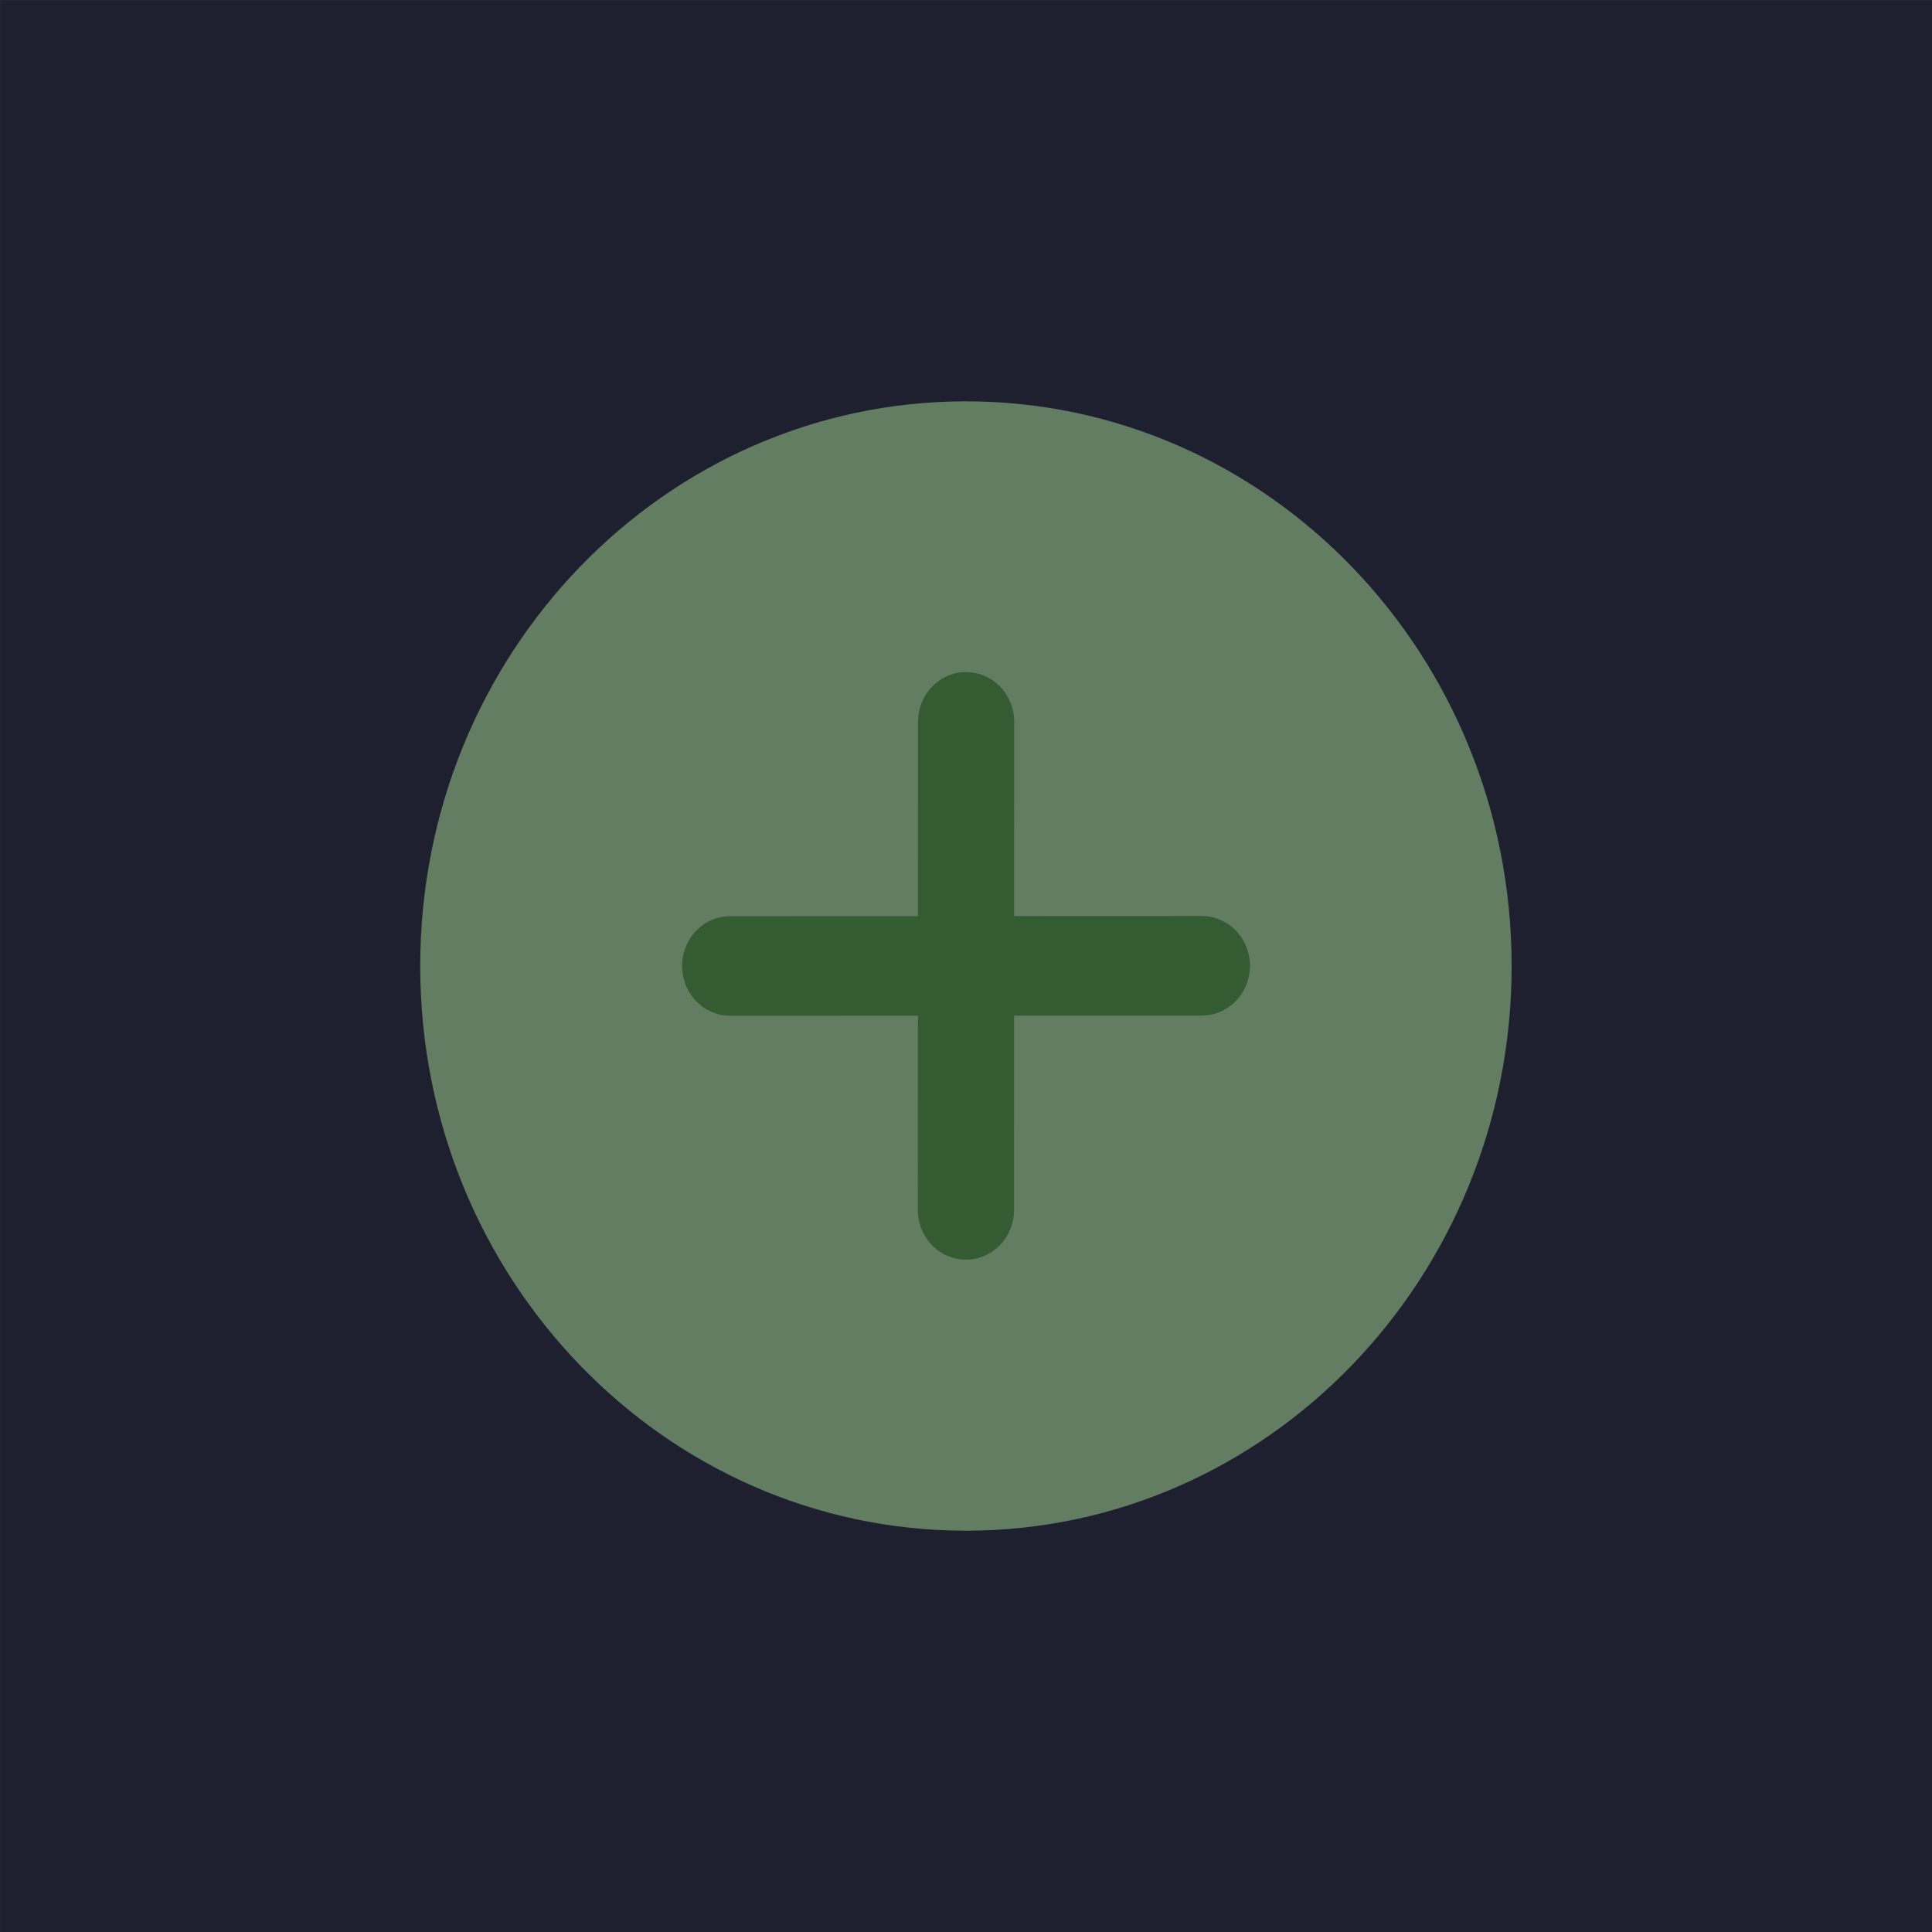
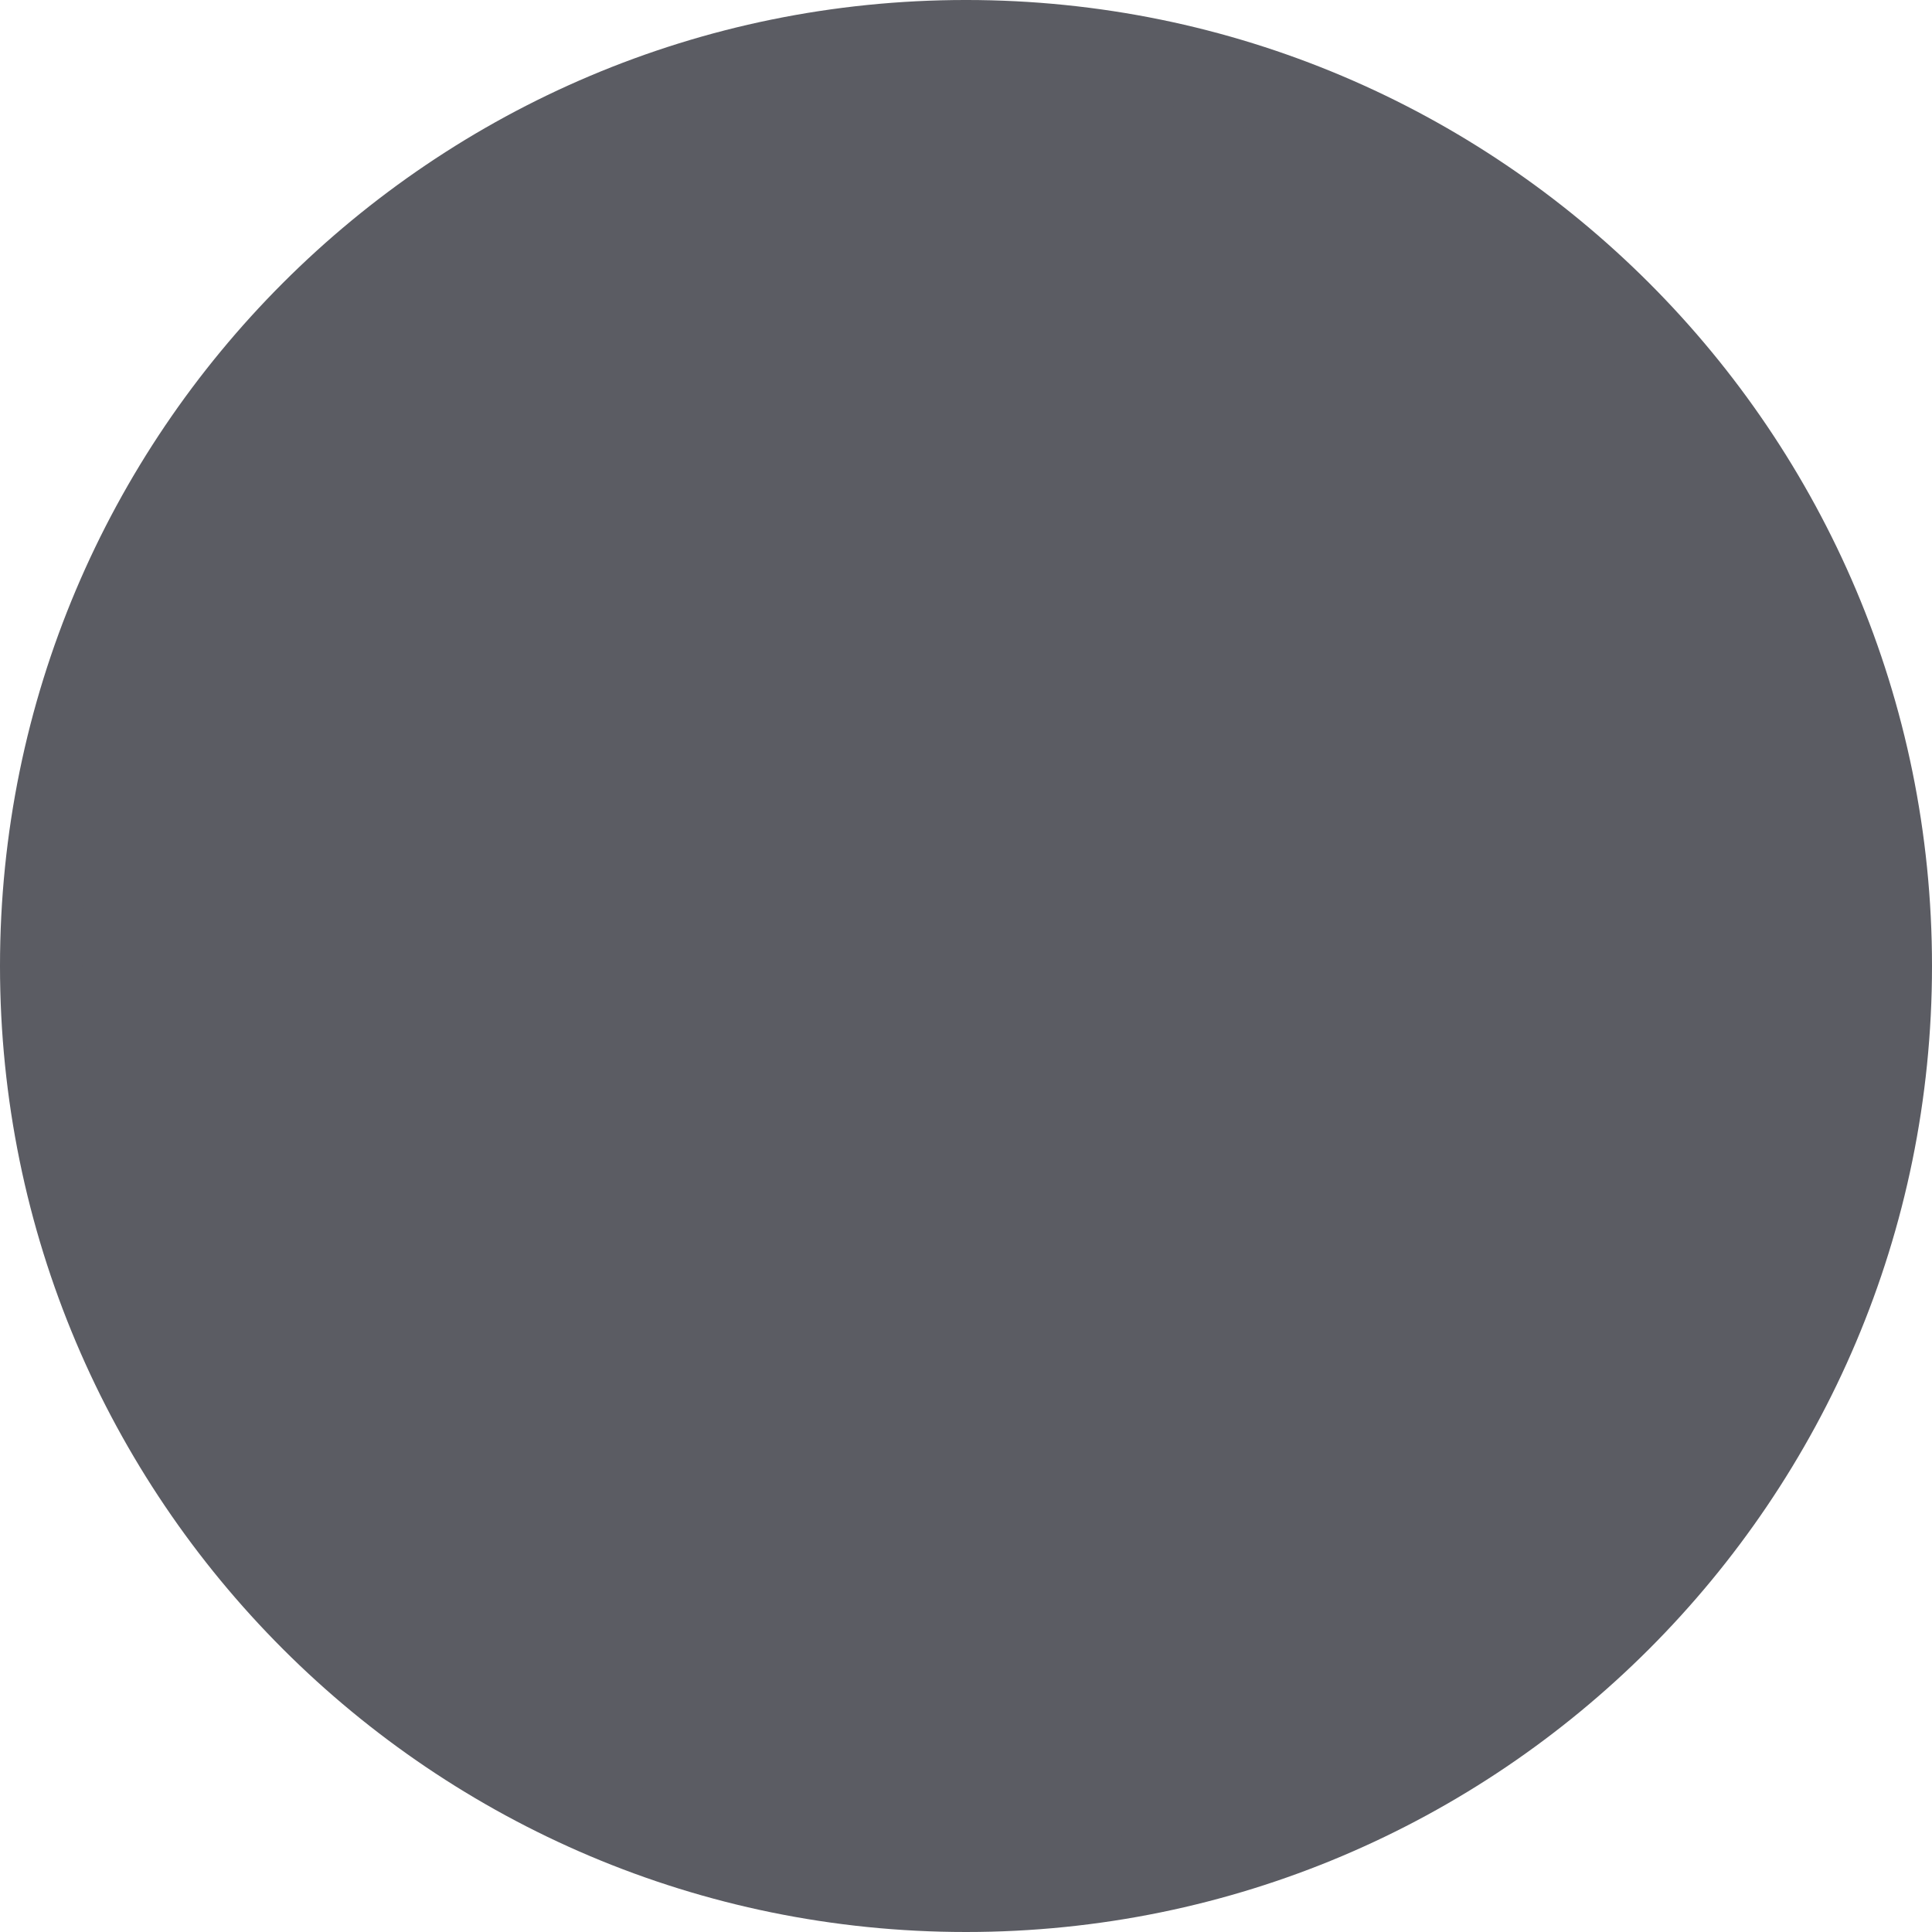
<svg xmlns="http://www.w3.org/2000/svg" viewBox="0 0 50 50" version="1.2" baseProfile="tiny">
  <defs>
</defs>
  <g fill="none" stroke="black" stroke-width="1" fill-rule="evenodd" stroke-linecap="square" stroke-linejoin="bevel">
-     <g fill="#1e2030" fill-opacity="1" stroke="none" transform="matrix(1.61068,0,0,1.66667,-11.2403,-73.6114)" font-family="Noto Sans" font-size="12" font-weight="400" font-style="normal">
-       <rect x="6.979" y="44.167" width="31.043" height="30" />
+     <g fill="#5b5c63" fill-opacity="1" stroke="none" transform="matrix(0.0548323,0,0,-0.0548325,48.025,93.2491)" font-family="Noto Sans" font-size="12" font-weight="400" font-style="normal">
+       <path vector-effect="none" fill-rule="evenodd" d="M-419.917,788.749 C-168.11,788.749 36.019,992.875 36.019,1244.68 C36.019,1496.49 -168.11,1700.62 -419.917,1700.62 C-671.722,1700.62 -875.852,1496.49 -875.852,1244.68 C-875.852,992.875 -671.722,788.749 -419.917,788.749 " />
    </g>
-     <g fill="#a6da95" fill-opacity="1" stroke="none" transform="matrix(9.42162,0,0,9.74915,-1083.71,-879.867)" font-family="Noto Sans" font-size="12" font-weight="400" font-style="normal">
-       <circle cx="117.677" cy="92.815" r="1.499" />
-     </g>
-     <g fill="none" stroke="#4d9735" stroke-opacity="1" stroke-width="0.37" stroke-linecap="round" stroke-linejoin="round" transform="matrix(4.75853,4.92393,-4.75853,4.92393,-193.785,-1011.06)" font-family="Noto Sans" font-size="12" font-weight="400" font-style="normal">
-       <path vector-effect="none" fill-rule="nonzero" d="M127.554,82.859 L128.836,81.576" />
-     </g>
-     <g fill="none" stroke="#4d9735" stroke-opacity="1" stroke-width="0.37" stroke-linecap="round" stroke-linejoin="round" transform="matrix(4.75853,4.92393,-4.75853,4.92393,-193.785,-1011.06)" font-family="Noto Sans" font-size="12" font-weight="400" font-style="normal">
-       <path vector-effect="none" fill-rule="nonzero" d="M127.554,81.576 L128.836,82.859" />
-     </g>
-     <g fill="#1e2030" fill-opacity="1" stroke="none" transform="matrix(1.61068,0,0,1.66667,-373.661,-73.6113)" font-family="Noto Sans" font-size="12" font-weight="400" font-style="normal" opacity="0.5">
-       <rect x="232.012" y="44.21" width="30.998" height="29.87" />
+     <g fill="#5b5c63" fill-opacity="1" stroke="none" transform="matrix(0.0548323,0,0,-0.0548325,48.025,93.2491)" font-family="Noto Sans" font-size="12" font-weight="400" font-style="normal">
+       <path vector-effect="none" fill-rule="evenodd" d="M-419.917,827.525 C-189.527,827.525 -2.757,1014.29 -2.757,1244.68 C-2.757,1475.07 -189.527,1661.84 -419.917,1661.84 C-650.305,1661.84 -837.076,1475.07 -837.076,1244.68 C-837.076,1014.29 -650.305,827.525 -419.917,827.525 " />
    </g>
    <g fill="none" stroke="#000000" stroke-opacity="1" stroke-width="1" stroke-linecap="square" stroke-linejoin="bevel" transform="matrix(1,0,0,1,0,0)" font-family="Noto Sans" font-size="12" font-weight="400" font-style="normal">
</g>
  </g>
</svg>
